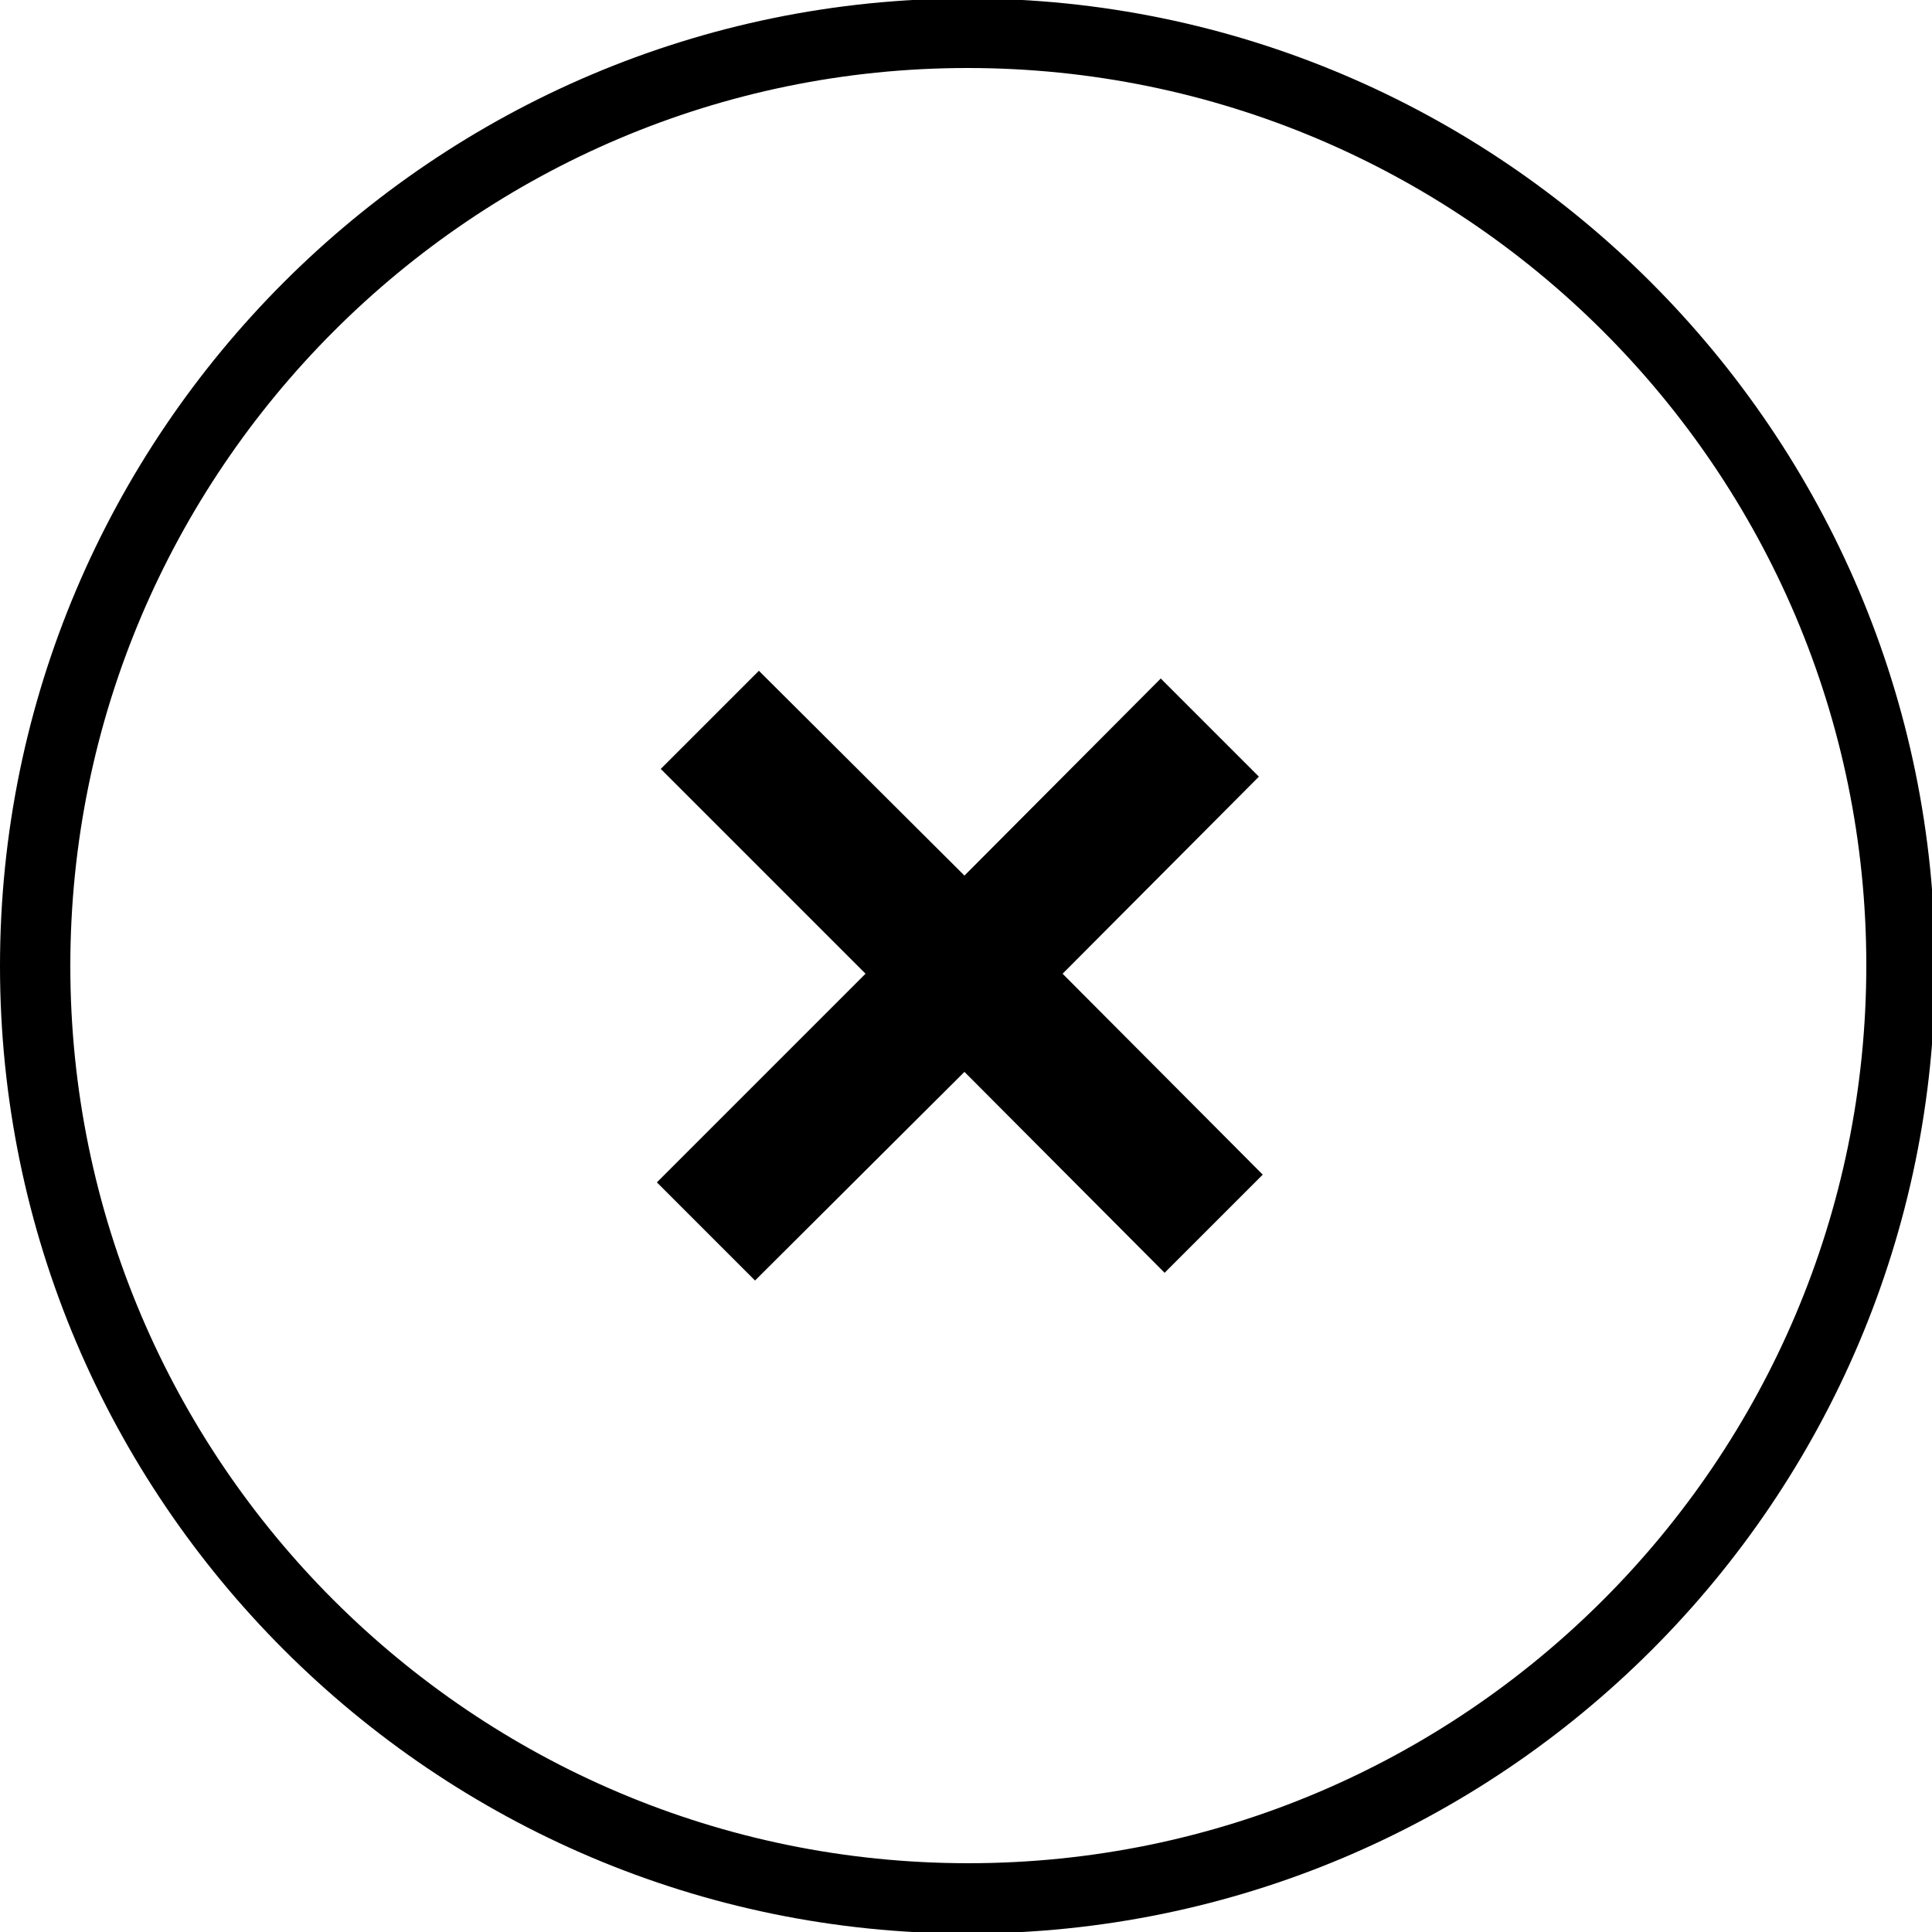
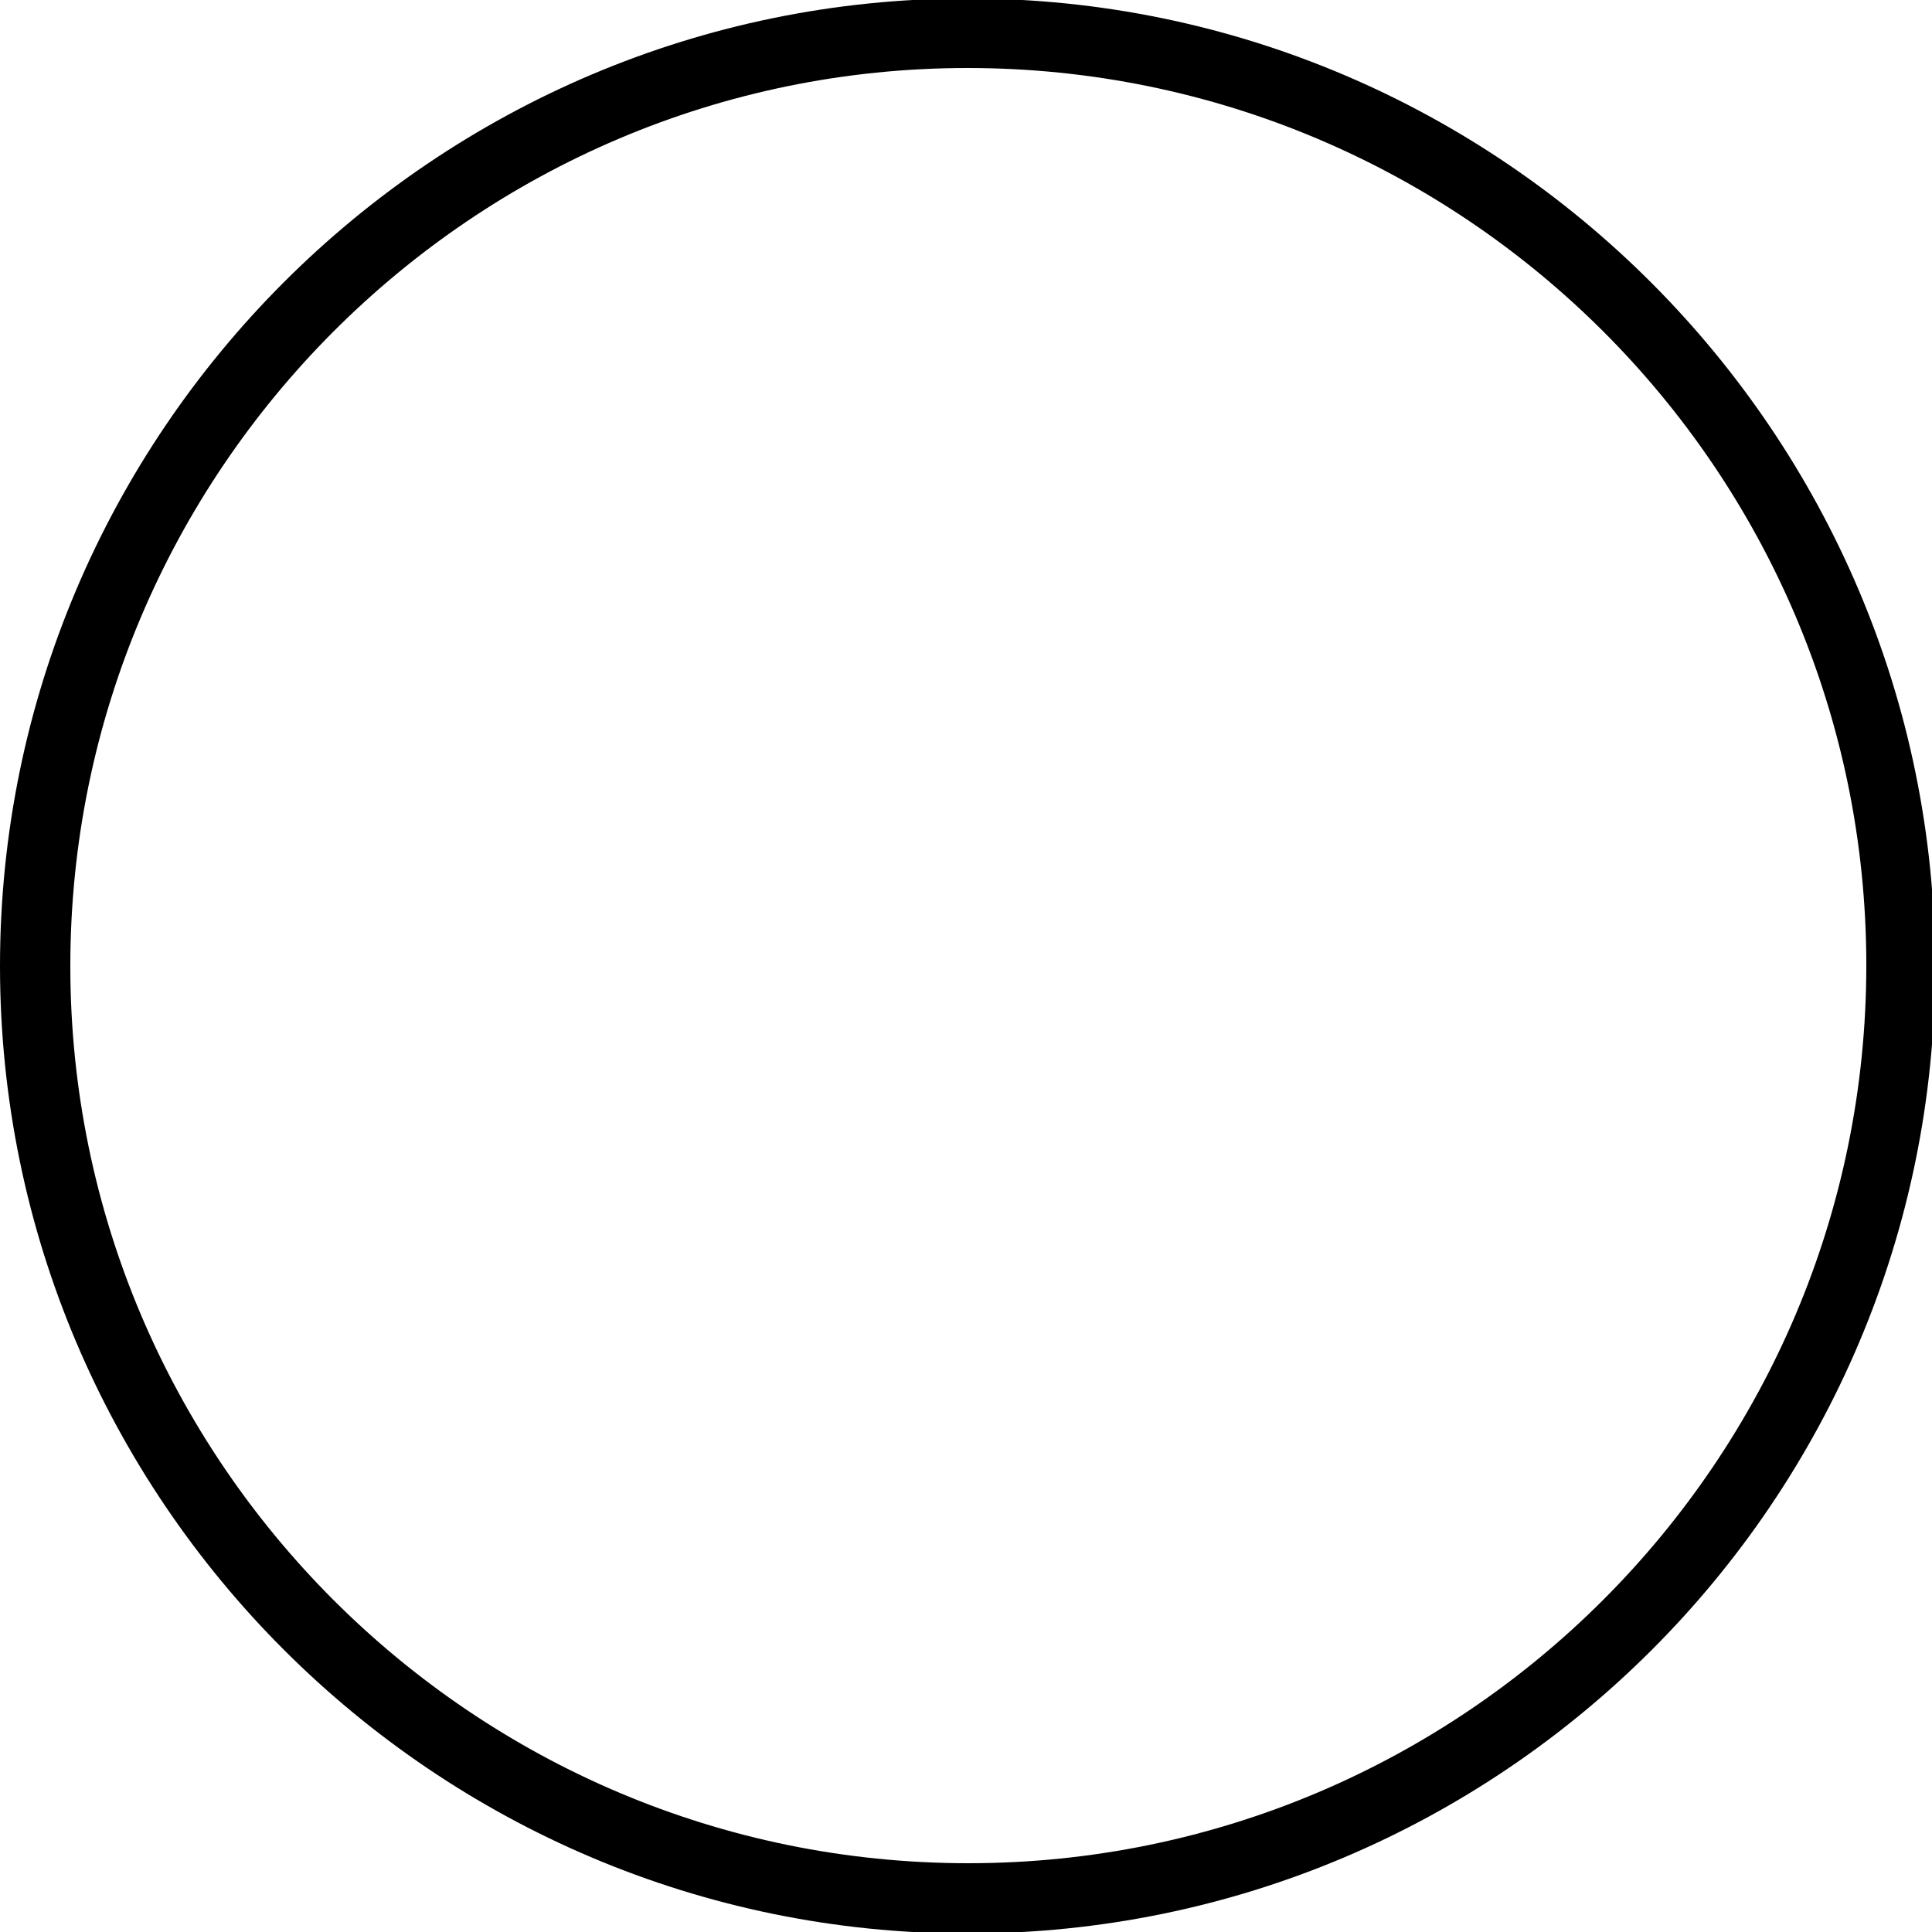
<svg xmlns="http://www.w3.org/2000/svg" class="dibsvg-svg dibsvg-circle-cancel" version="1.1" viewBox="0 0 250 250">
-   <path d="M125.2-0.2C56.2-0.2,0,56,0,125s56.2,125.2,125.2,125.2c69.1,0,125.2-56.1,125.2-125.1S194.2-0.2,125.2-0.2   z M125.3,241.1C61.2,241.1,9.1,189,9.1,125S61.2,8.8,125.2,8.8c64.1,0,116.3,52,116.3,116.1S189.4,241.1,125.3,241.1z" />
-   <polygon points="162.9,100.5 150.2,87.8 124.8,113.3 98.2,86.8 85.5,99.5 112,126 85,153 97.7,165.7 124.8,138.7   150.7,164.7 163.4,152 137.5,126" />
+   <path d="M125.2-0.2C56.2-0.2,0,56,0,125s56.2,125.2,125.2,125.2c69.1,0,125.2-56.1,125.2-125.1S194.2-0.2,125.2-0.2z M125.3,241.1C61.2,241.1,9.1,189,9.1,125S61.2,8.8,125.2,8.8c64.1,0,116.3,52,116.3,116.1S189.4,241.1,125.3,241.1z" />
+   <polygon points="162.9,100.5 150.2,87.8 124.8,113.3 98.2,86.8 85.5,99.5 112,126 85,153 97.7,165.7 124.8,138.715.7,164.7 163.4,152 137.5,126" />
</svg>
